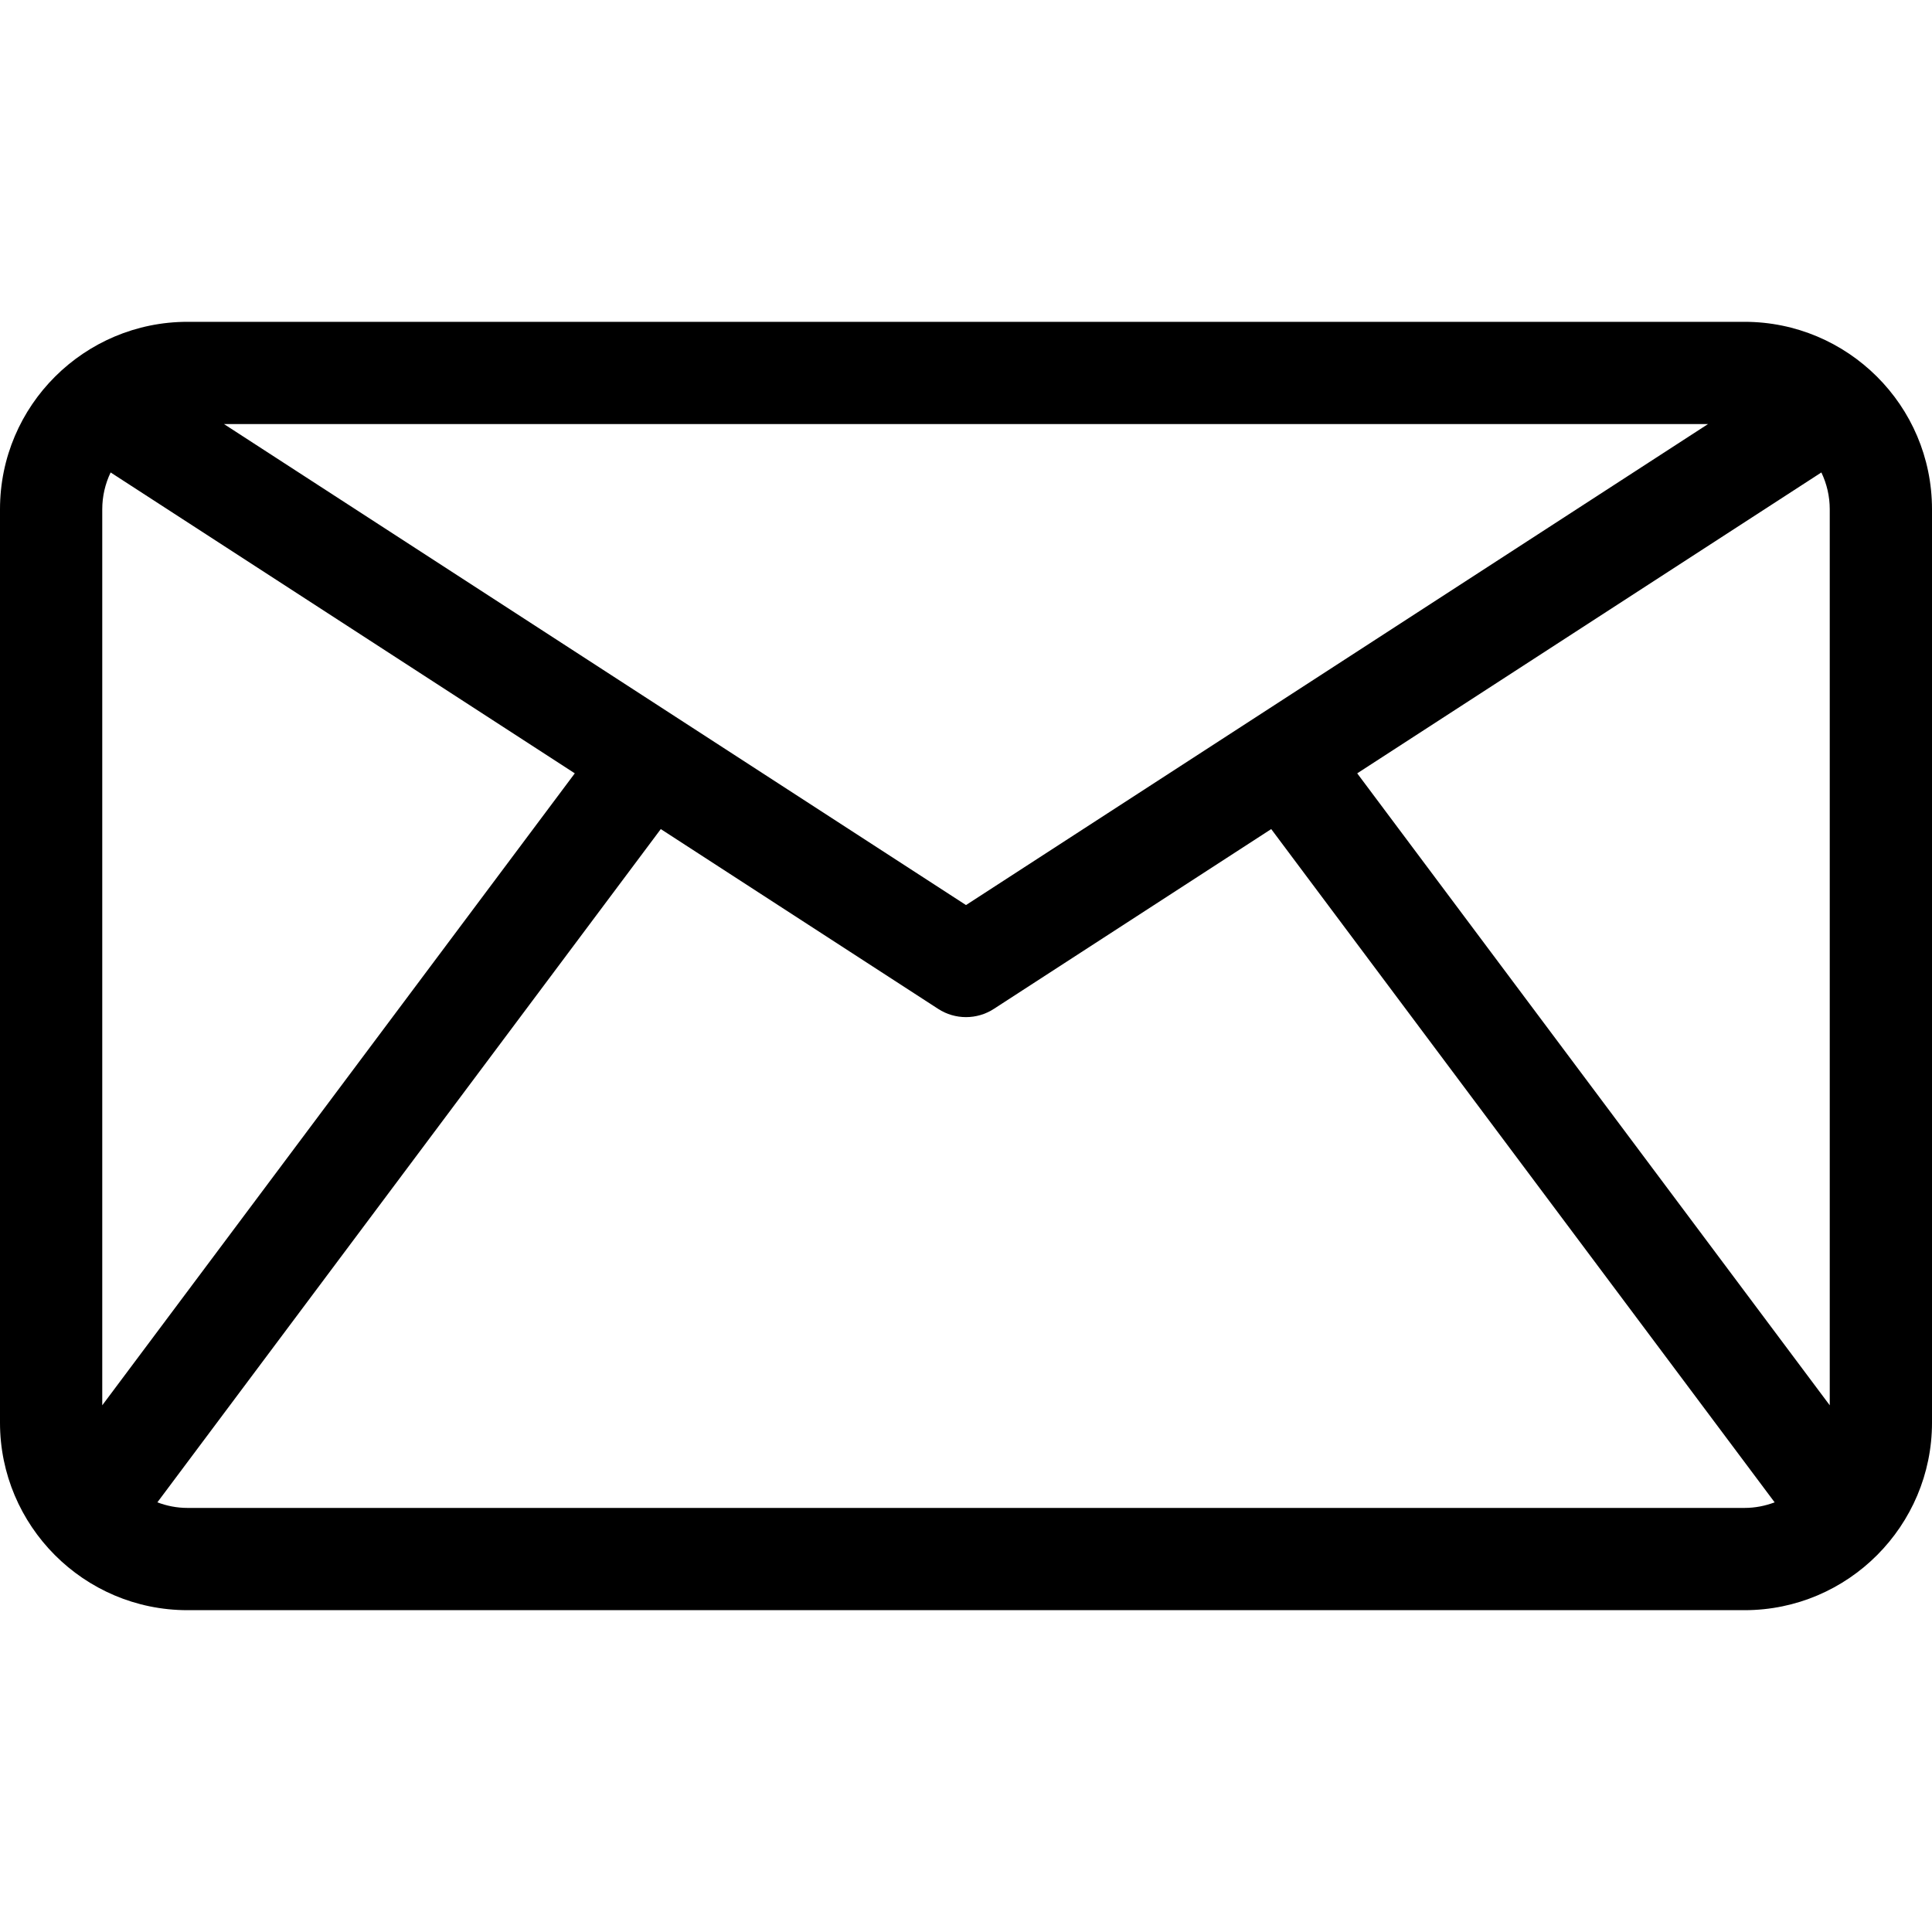
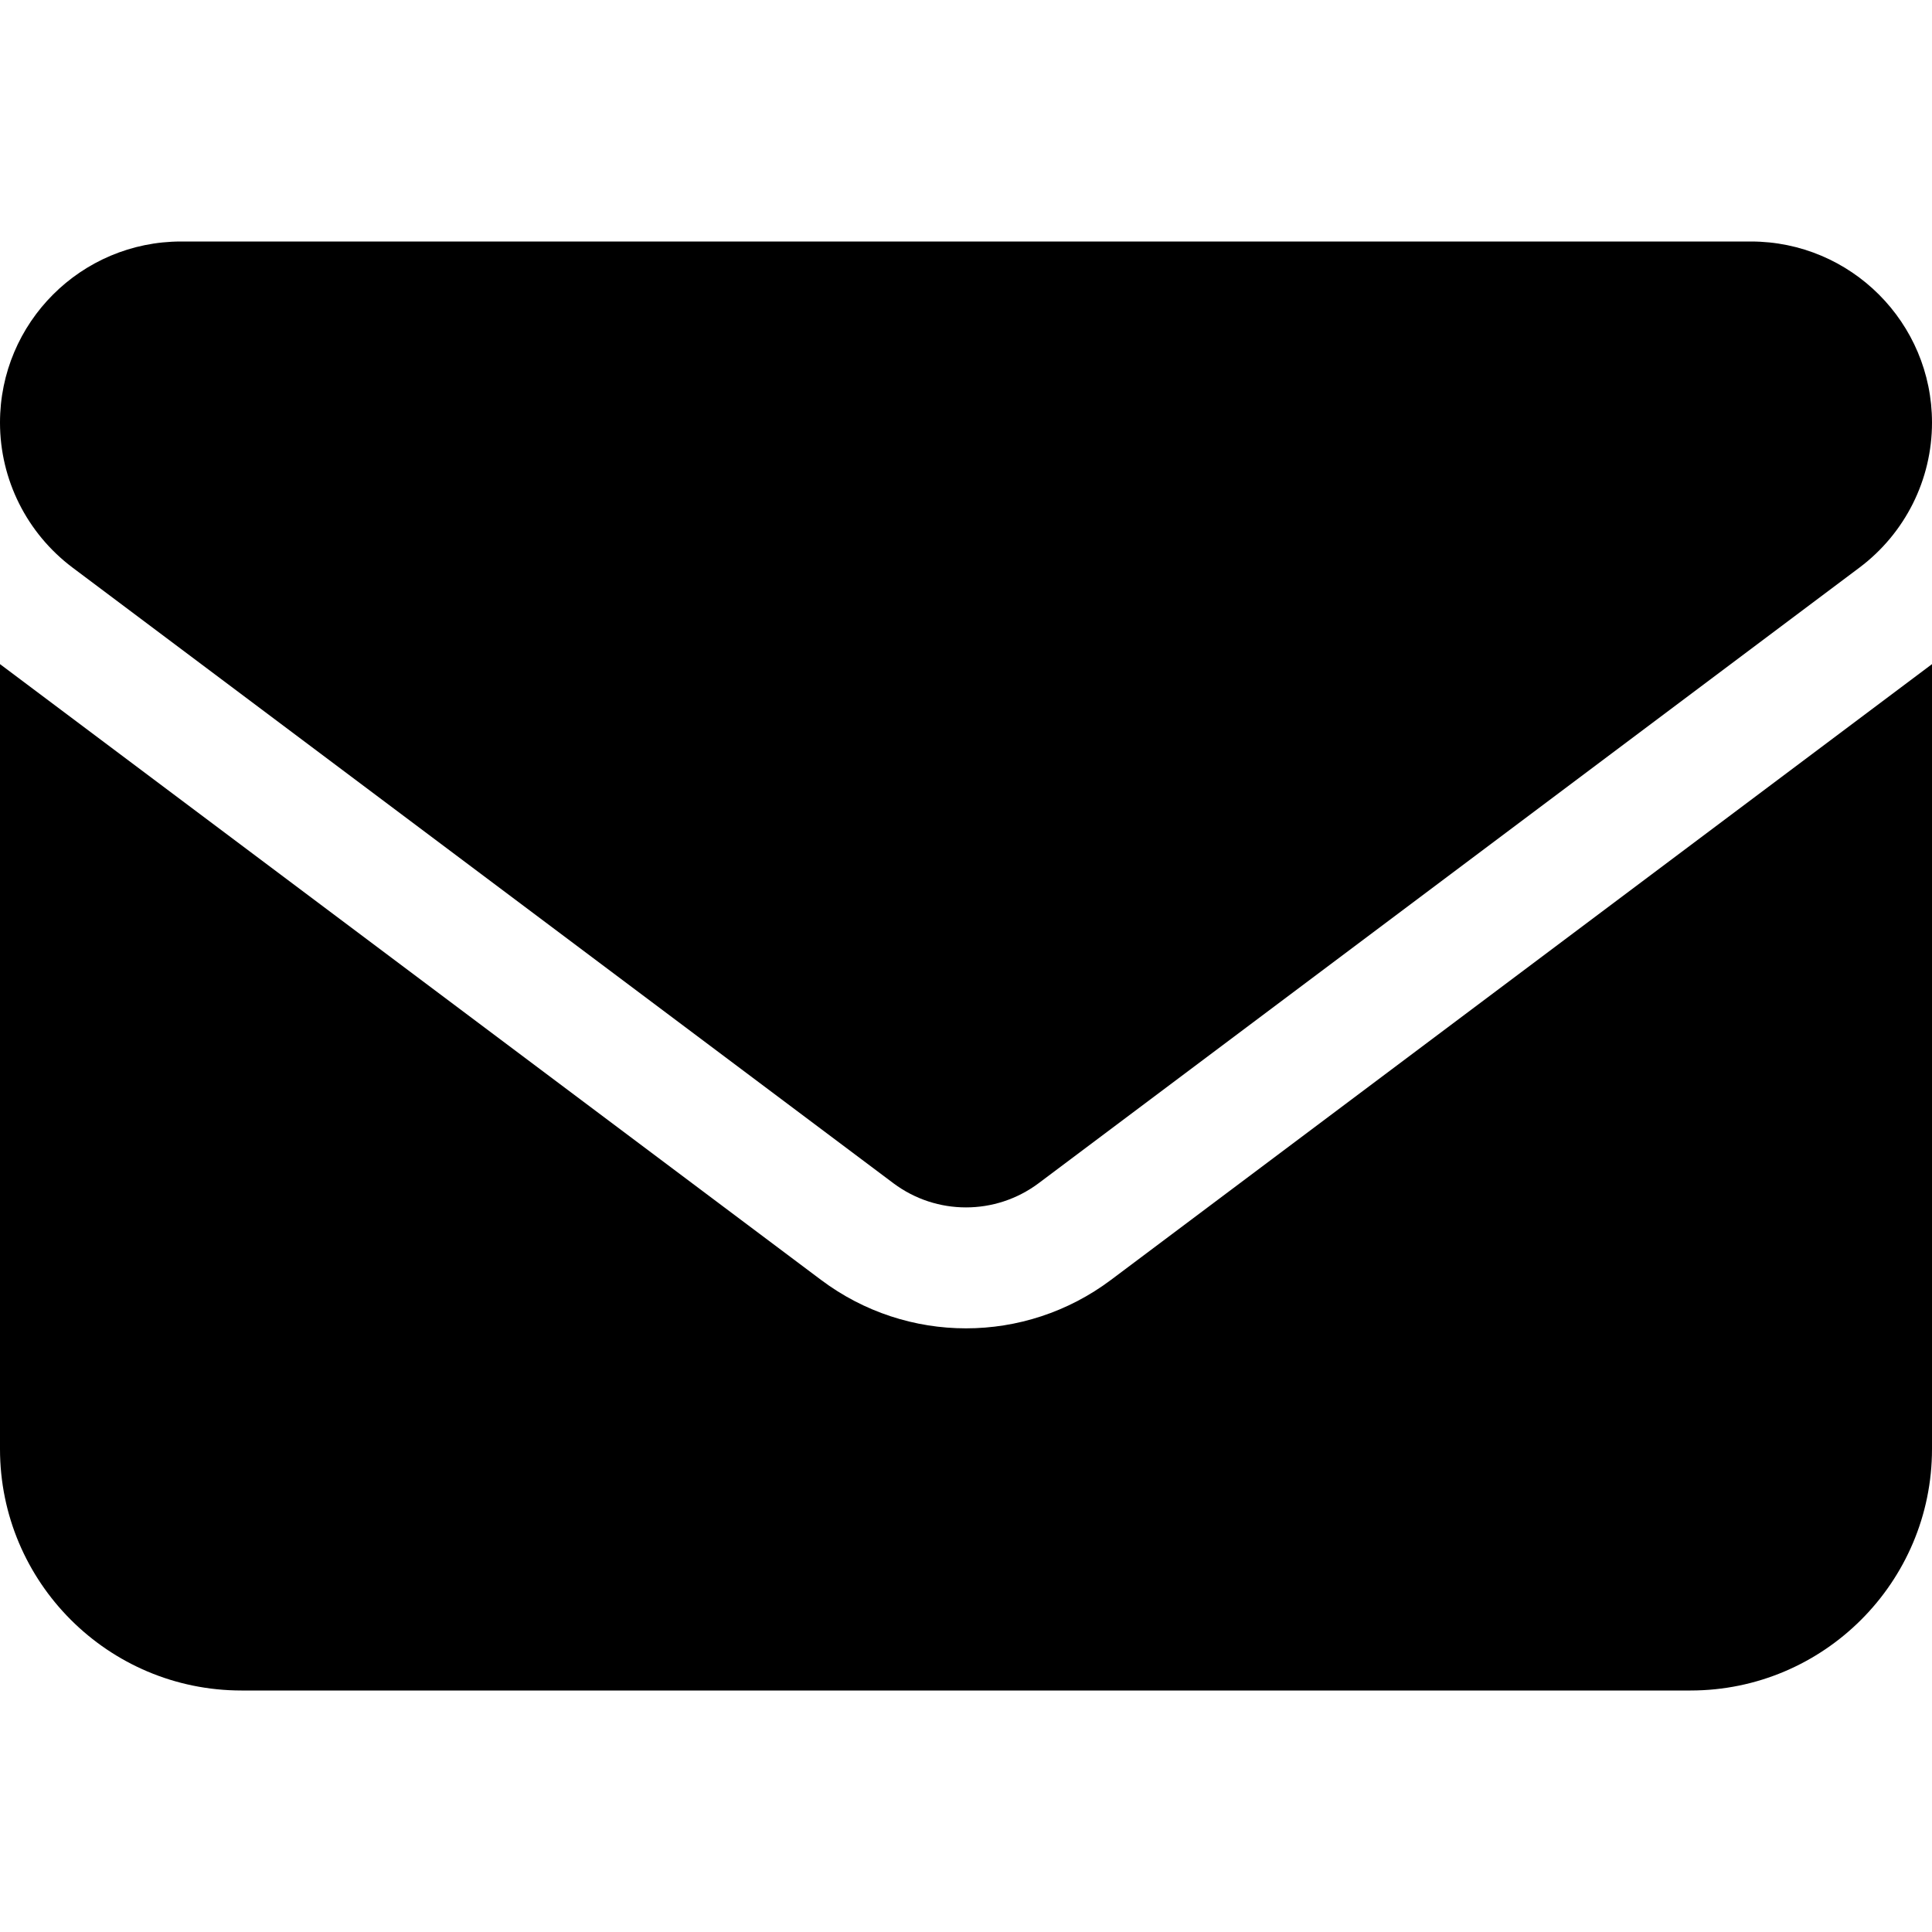
- <svg xmlns="http://www.w3.org/2000/svg" version="1.1" id="Layer_1" x="0px" y="0px" viewBox="0 0 300.412 300.412" style="enable-blue:new 0 0 300.412 300.412;" xml:space="preserve">
-   <g>
-     <g>
-       <path d="M271.262,50.041H29.15C13.153,50.041,0,63.01,0,79.191v142.03c0,16.01,13.022,29.15,29.15,29.15h242.112    c16.137,0,29.15-13.152,29.15-29.15V79.191C300.412,62.995,287.246,50.041,271.262,50.041z M265.583,65.94l-115.377,74.791    L34.831,65.94H265.583z M15.9,79.191c0-2.011,0.455-3.962,1.303-5.728l72.173,46.785L15.9,218.513V79.191z M271.262,234.471H29.15    c-1.648,0-3.221-0.317-4.679-0.869l78.277-104.686l43.134,27.961c2.632,1.706,6.019,1.704,8.65,0l43.133-27.961l78.277,104.686    C274.484,234.155,272.911,234.471,271.262,234.471z M284.512,218.513l-73.476-98.265l72.173-46.785    c0.848,1.766,1.303,3.717,1.303,5.728V218.513z" />
-     </g>
-   </g>
-   <g>
- </g>
-   <g>
- </g>
-   <g>
- </g>
-   <g>
- </g>
-   <g>
- </g>
-   <g>
- </g>
-   <g>
- </g>
-   <g>
- </g>
-   <g>
- </g>
-   <g>
- </g>
-   <g>
- </g>
-   <g>
- </g>
-   <g>
- </g>
-   <g>
- </g>
-   <g>
- </g>
+ <svg xmlns="http://www.w3.org/2000/svg" viewBox="0 0 512 512" class="w-5 h-5" fill="currentColor">
+   <path d="M464 64C490.5 64 512 85.49 512 112C512 127.1 504.9 141.3 492.8 150.4L275.2 313.6C263.8 322.1 248.2 322.1 236.8 313.6L19.2 150.4C7.113 141.3 0 127.1 0 112C0 85.49 21.49 64 48 64H464zM217.6 339.2C240.4 356.3 271.6 356.3 294.4 339.2L512 176V384C512 419.3 483.3 448 448 448H64C28.65 448 0 419.3 0 384V176L217.6 339.2z" />
</svg>
